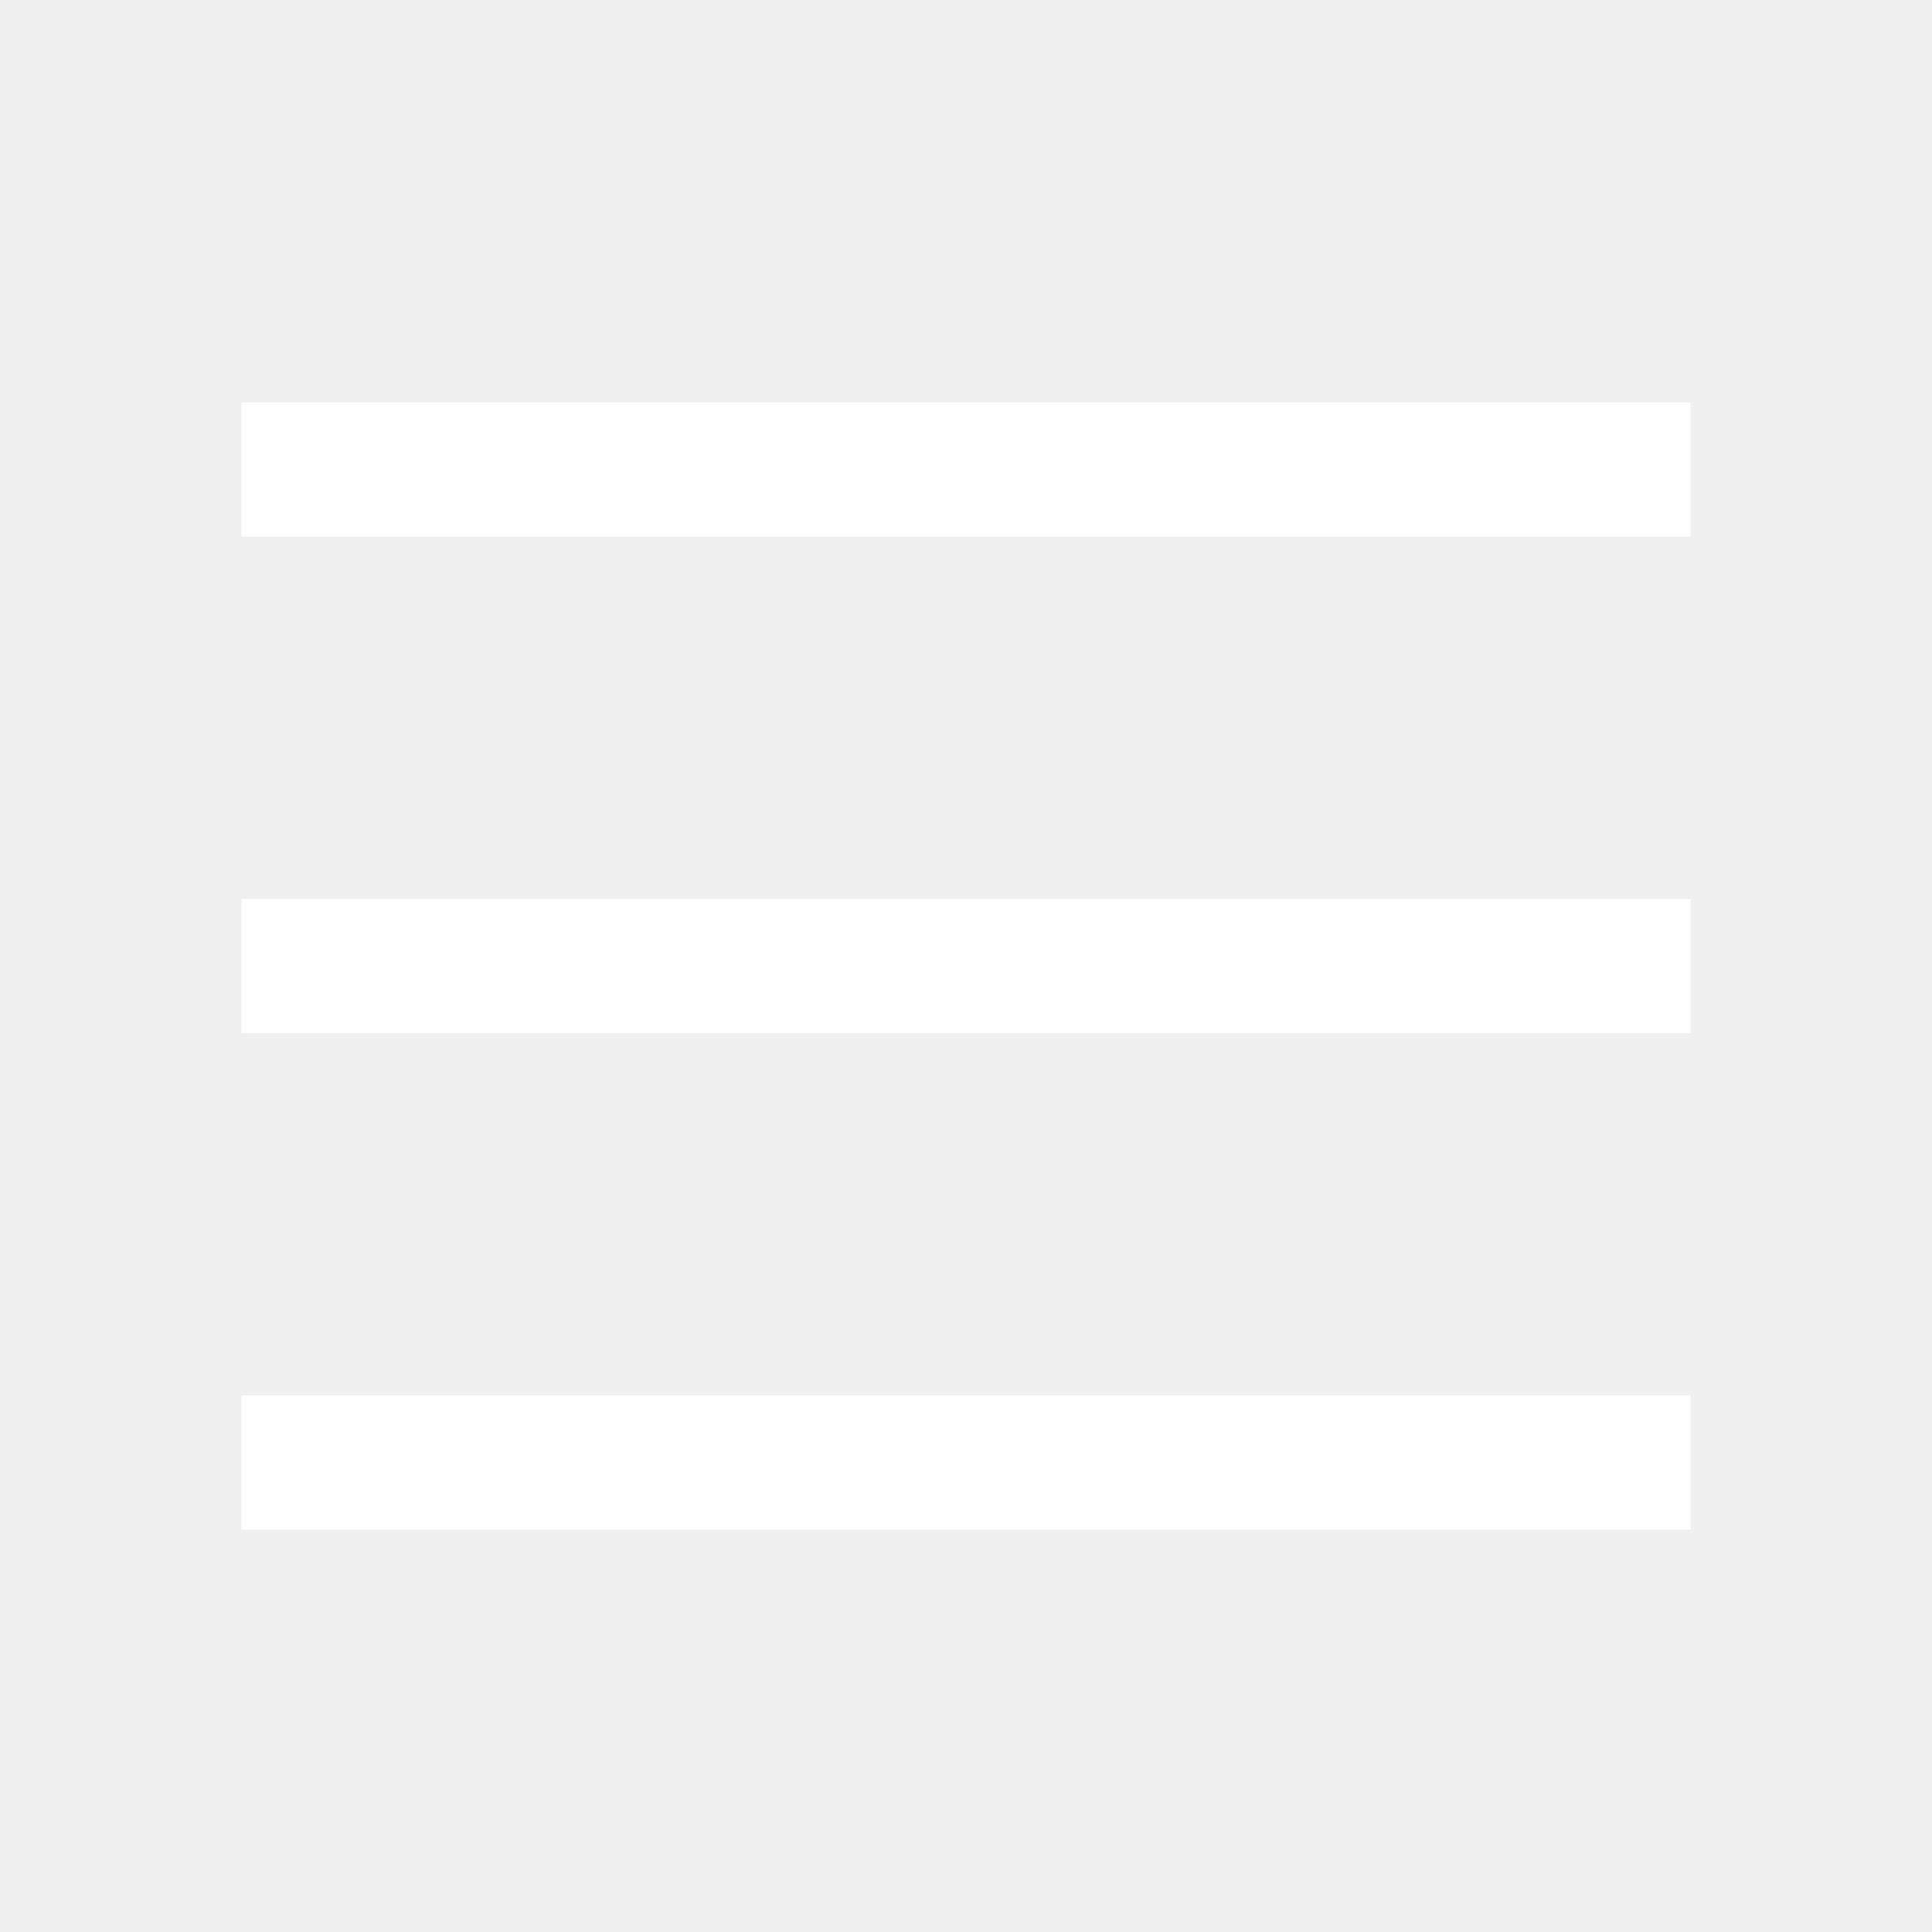
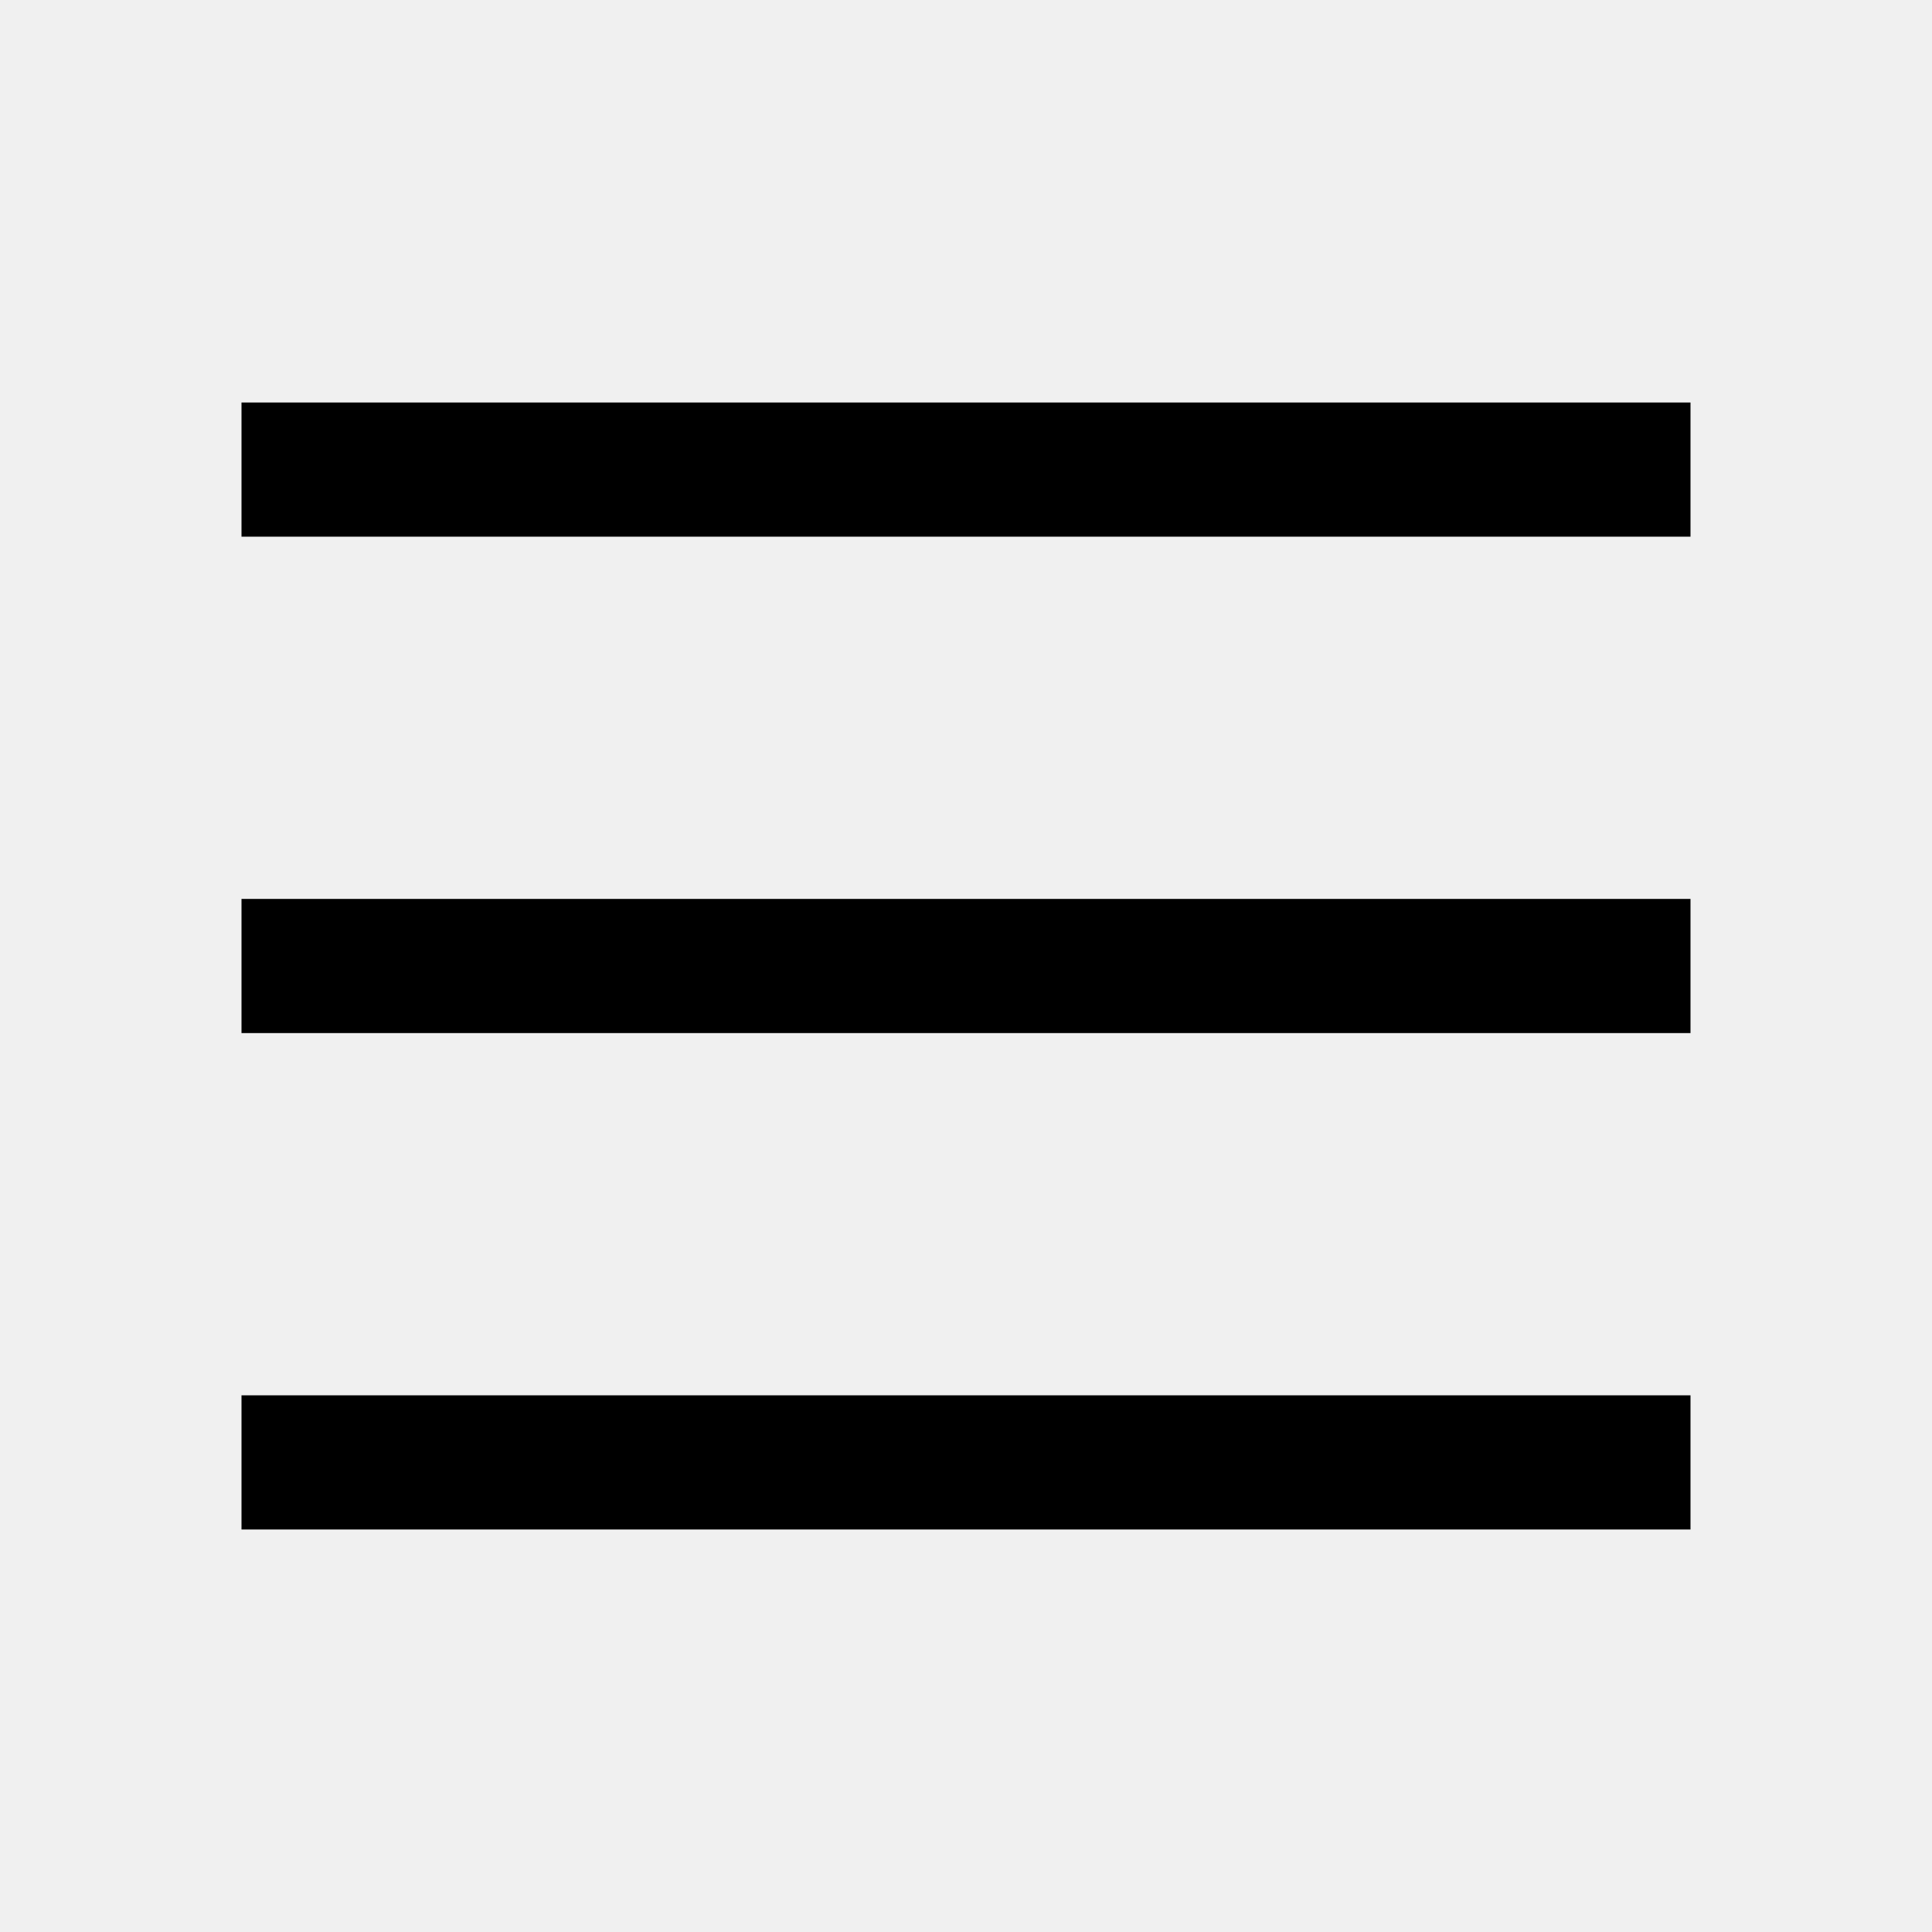
- <svg xmlns="http://www.w3.org/2000/svg" height="40px" viewBox="0 -960 960 960" width="40px" fill="#FFFFFF">
+ <svg xmlns="http://www.w3.org/2000/svg" height="40px" viewBox="0 -960 960 960" width="40px" fill="#000000">
  <path d="M120-693.33V-760h720v66.67H120ZM120-200v-66.67h720V-200H120Zm0-246.67v-66.66h720v66.66H120Z" />
</svg>
